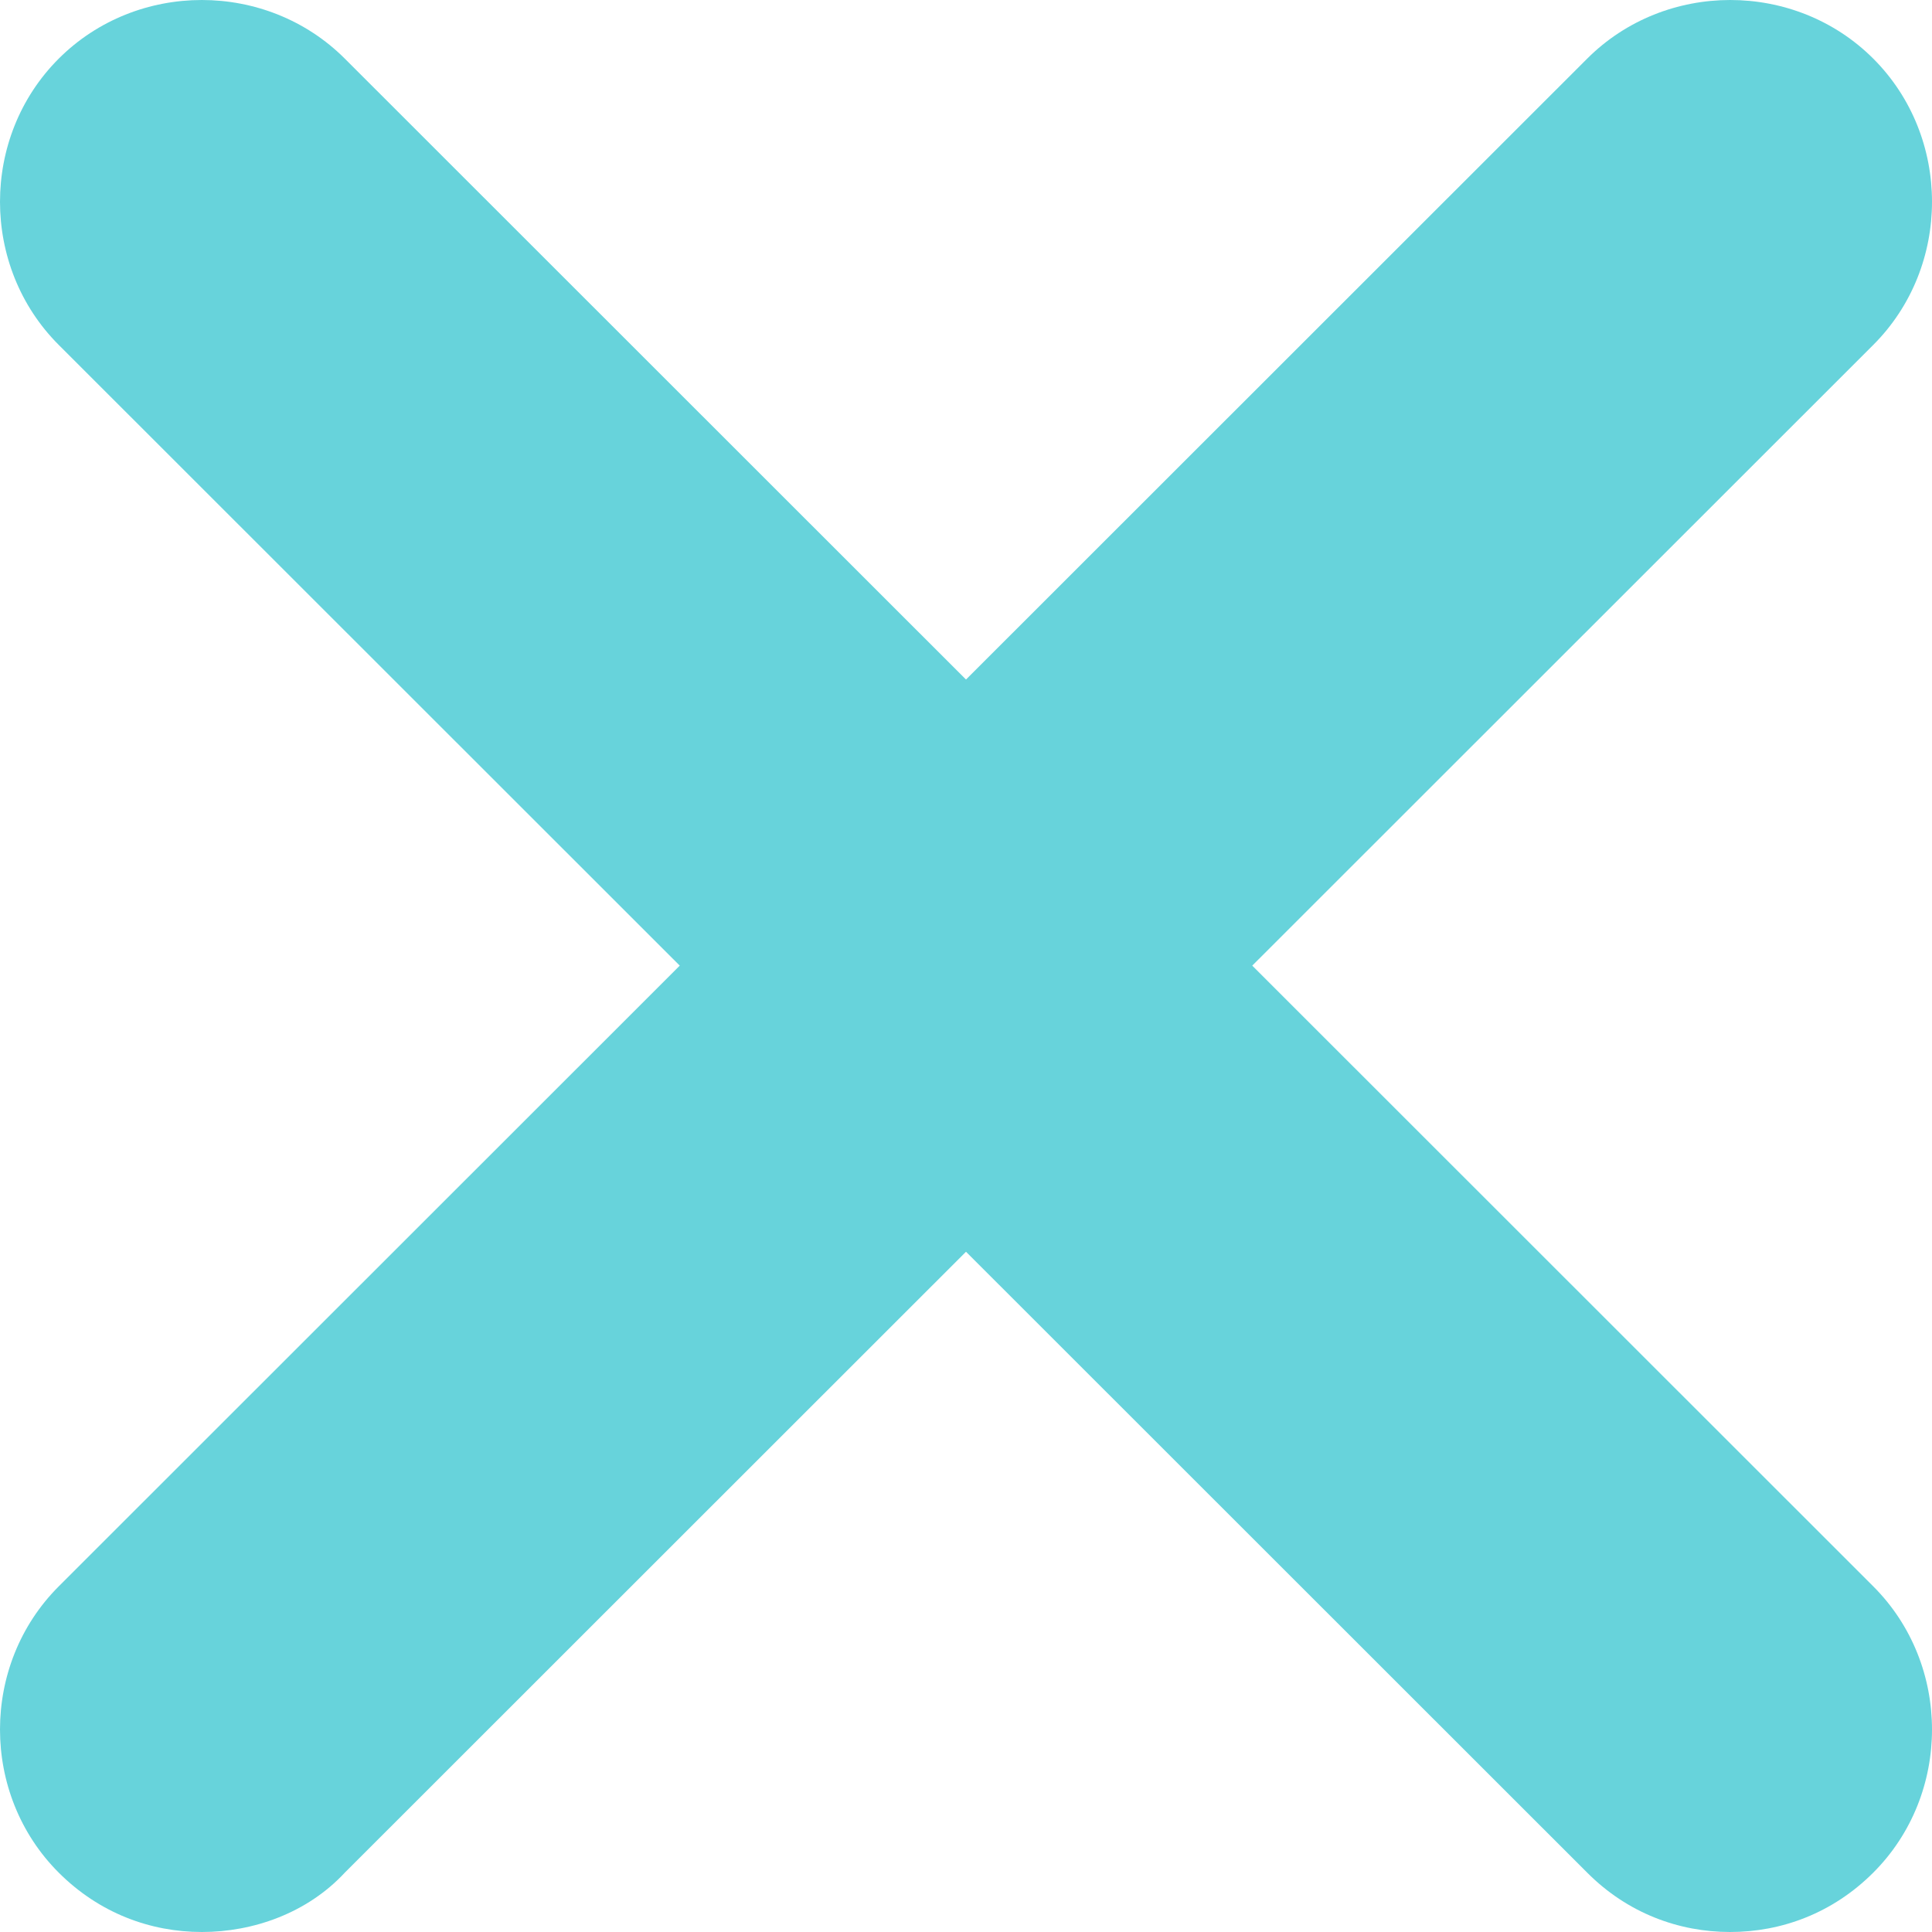
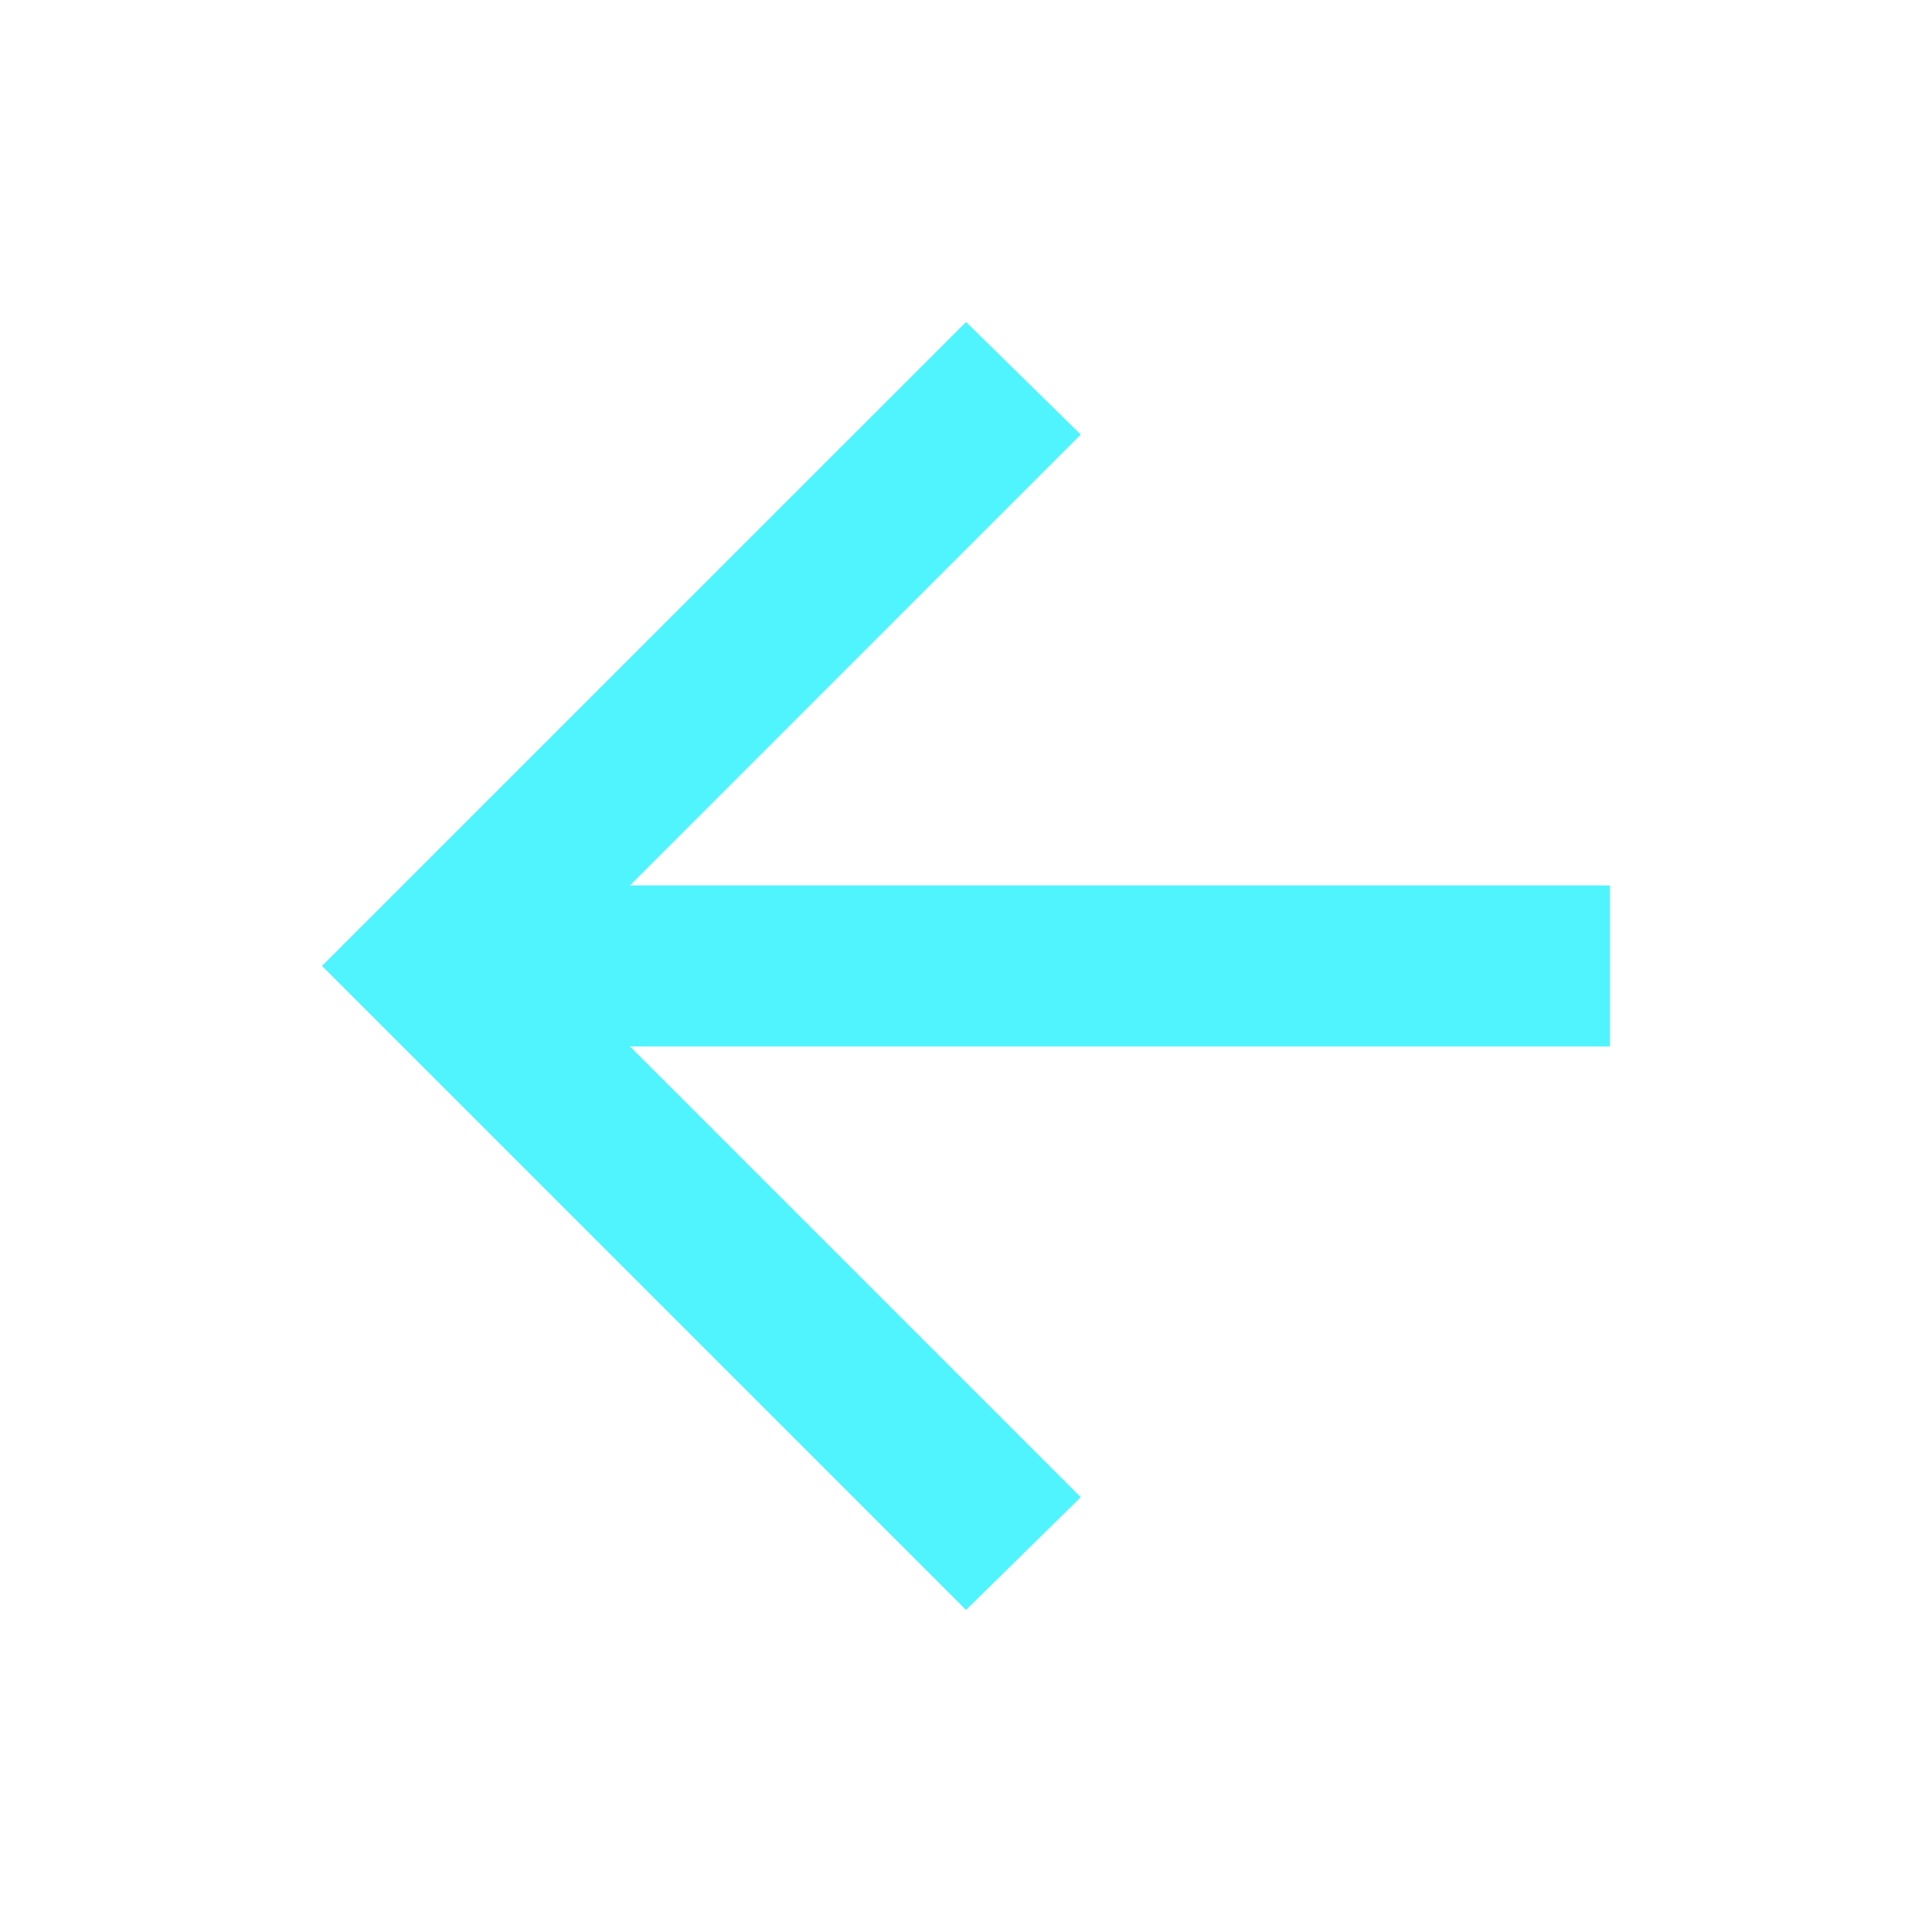
- <svg xmlns="http://www.w3.org/2000/svg" width="8" height="8" viewBox="0 0 8 8" fill="none">
-   <path d="M0.836 8C0.623 8 0.411 7.922 0.243 7.754C-0.081 7.43 -0.081 6.893 0.243 6.569L6.572 0.243C6.896 -0.081 7.433 -0.081 7.757 0.243C8.081 0.567 8.081 1.104 7.757 1.428L1.428 7.754C1.272 7.922 1.048 8 0.836 8Z" fill="#67D3DB" />
-   <path d="M7.164 8C6.952 8 6.739 7.922 6.572 7.754L0.243 1.428C-0.081 1.104 -0.081 0.567 0.243 0.243C0.567 -0.081 1.104 -0.081 1.428 0.243L7.757 6.569C8.081 6.893 8.081 7.43 7.757 7.754C7.589 7.922 7.377 8 7.164 8Z" fill="#67D3DB" />
+ <svg xmlns="http://www.w3.org/2000/svg" width="20" height="20" viewBox="0 0 20 20" fill="none">
+   <path d="M6.521 9.166L16.666 9.166V10.833L6.521 10.833L11.187 15.499L10 16.666L3.333 9.999L10 3.333L11.187 4.499L6.521 9.166Z" fill="#4FF4FF" />
</svg>
